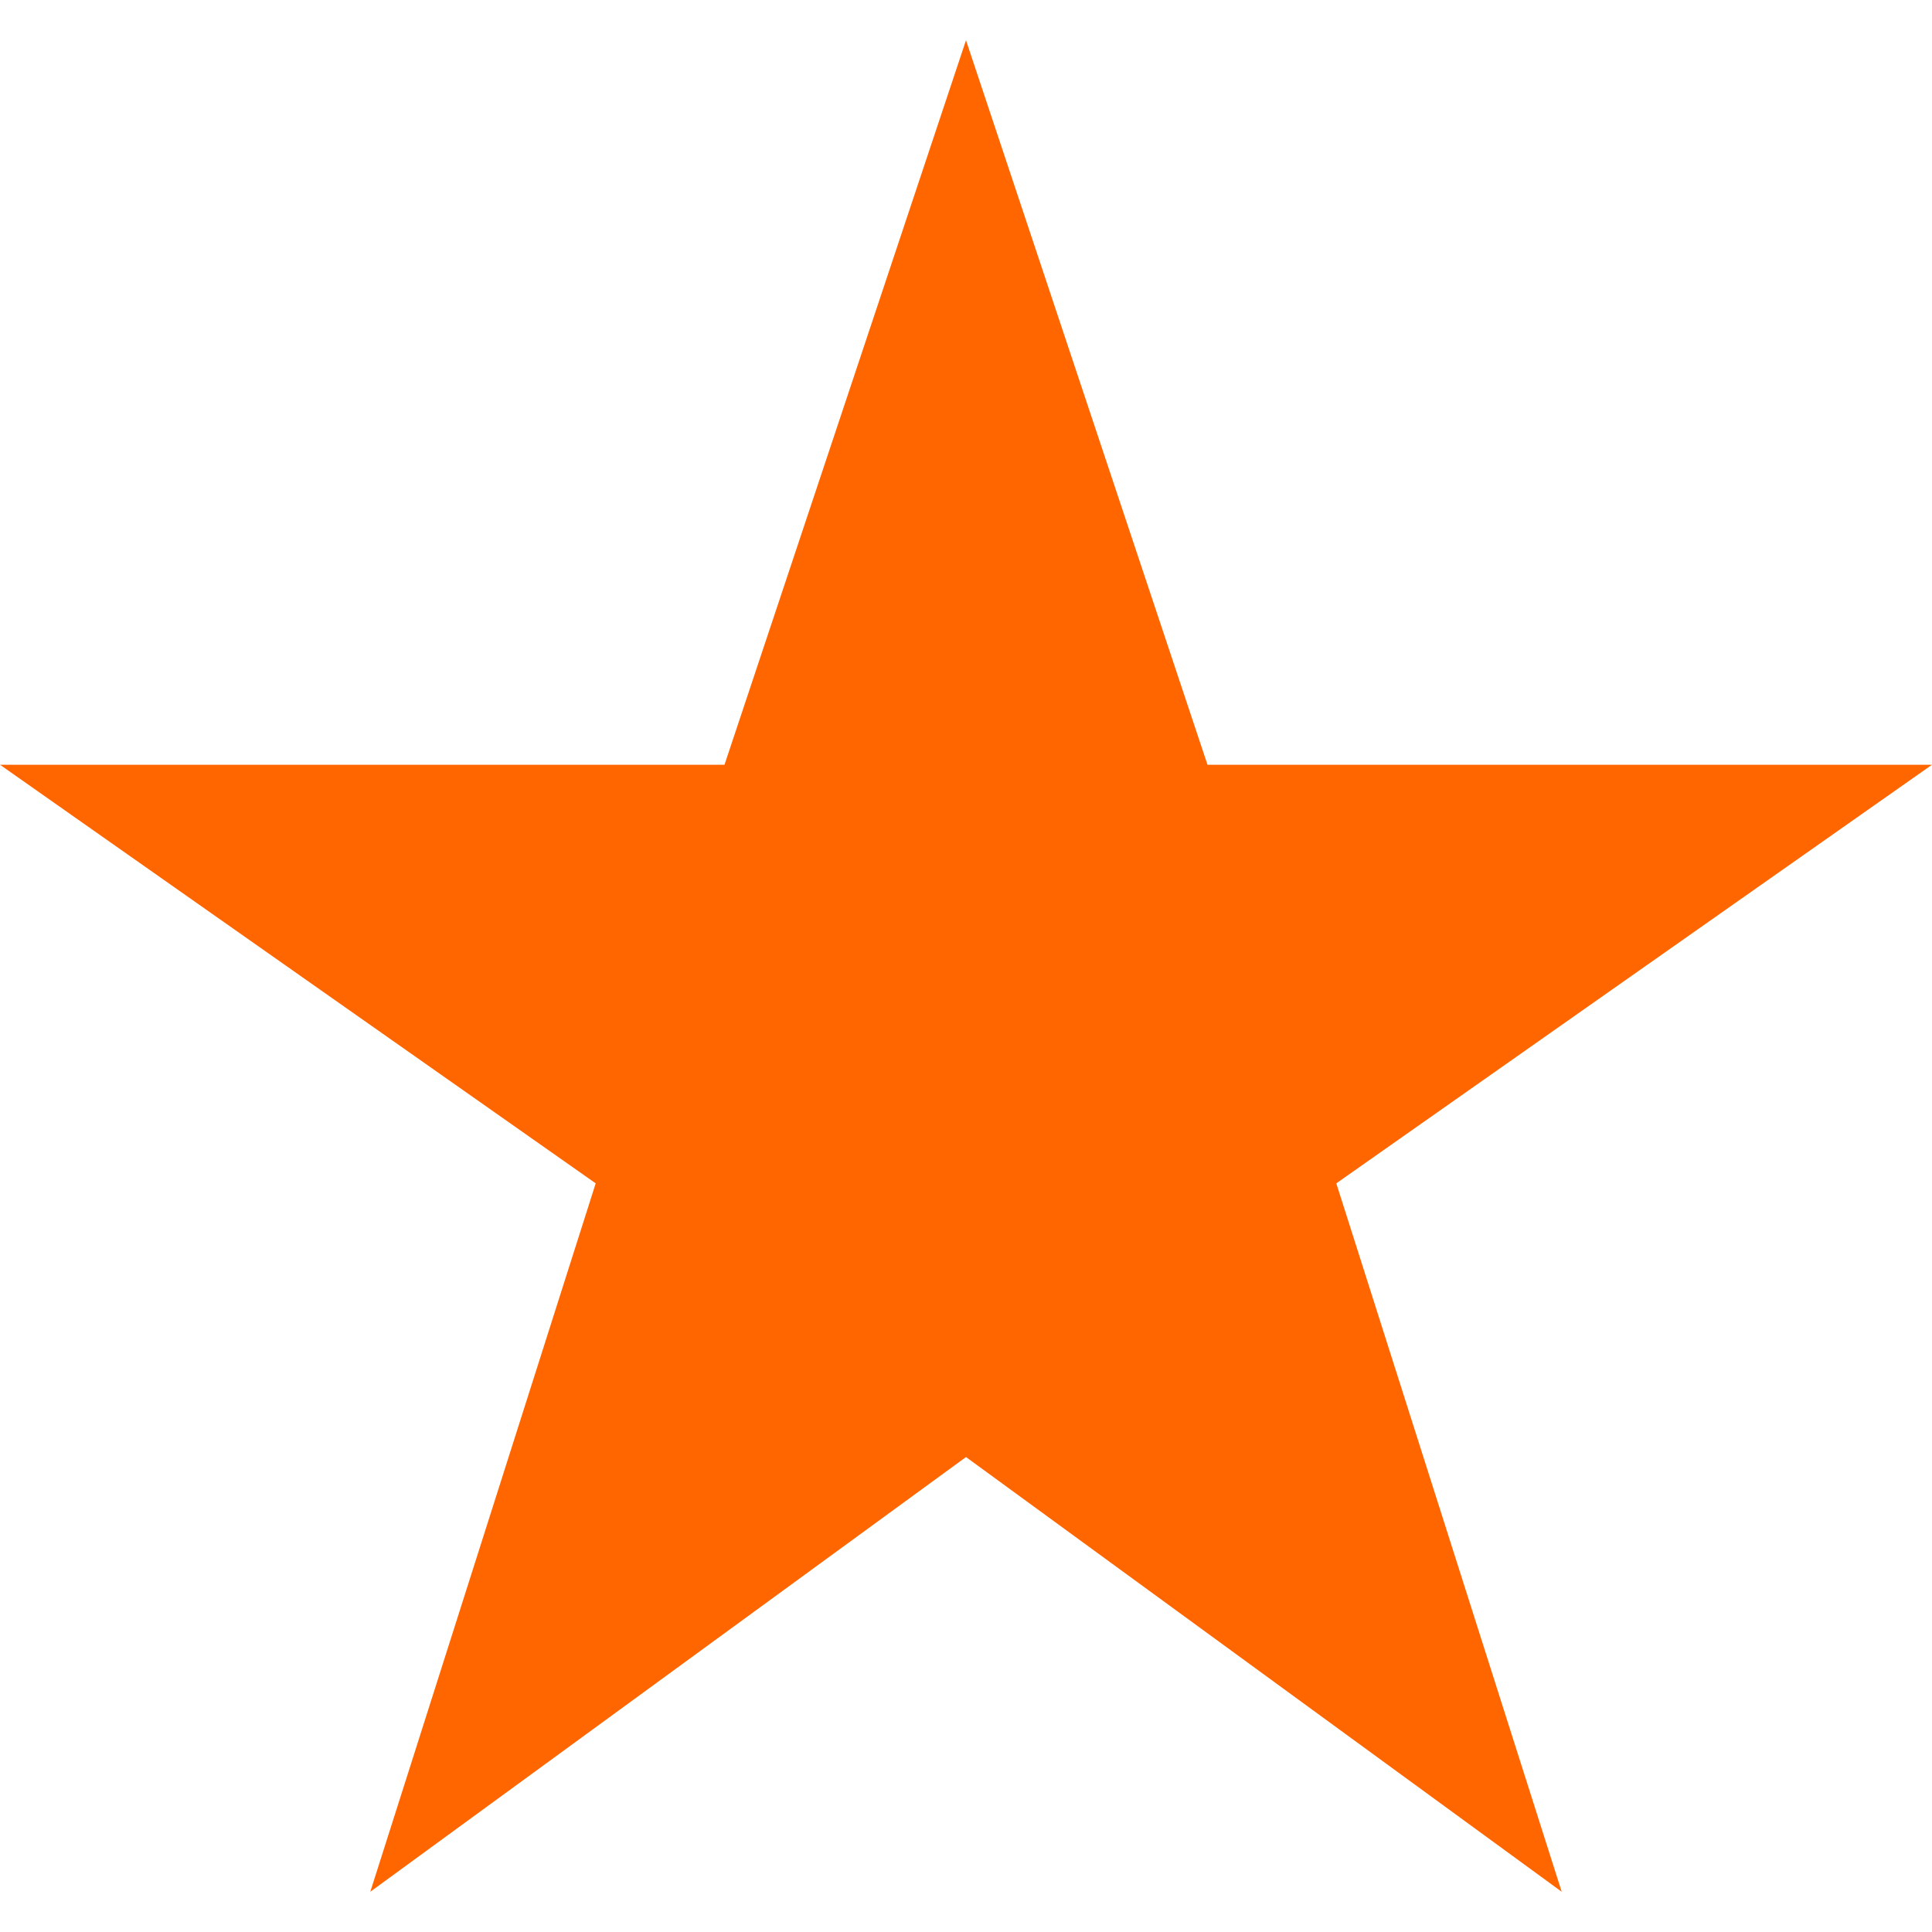
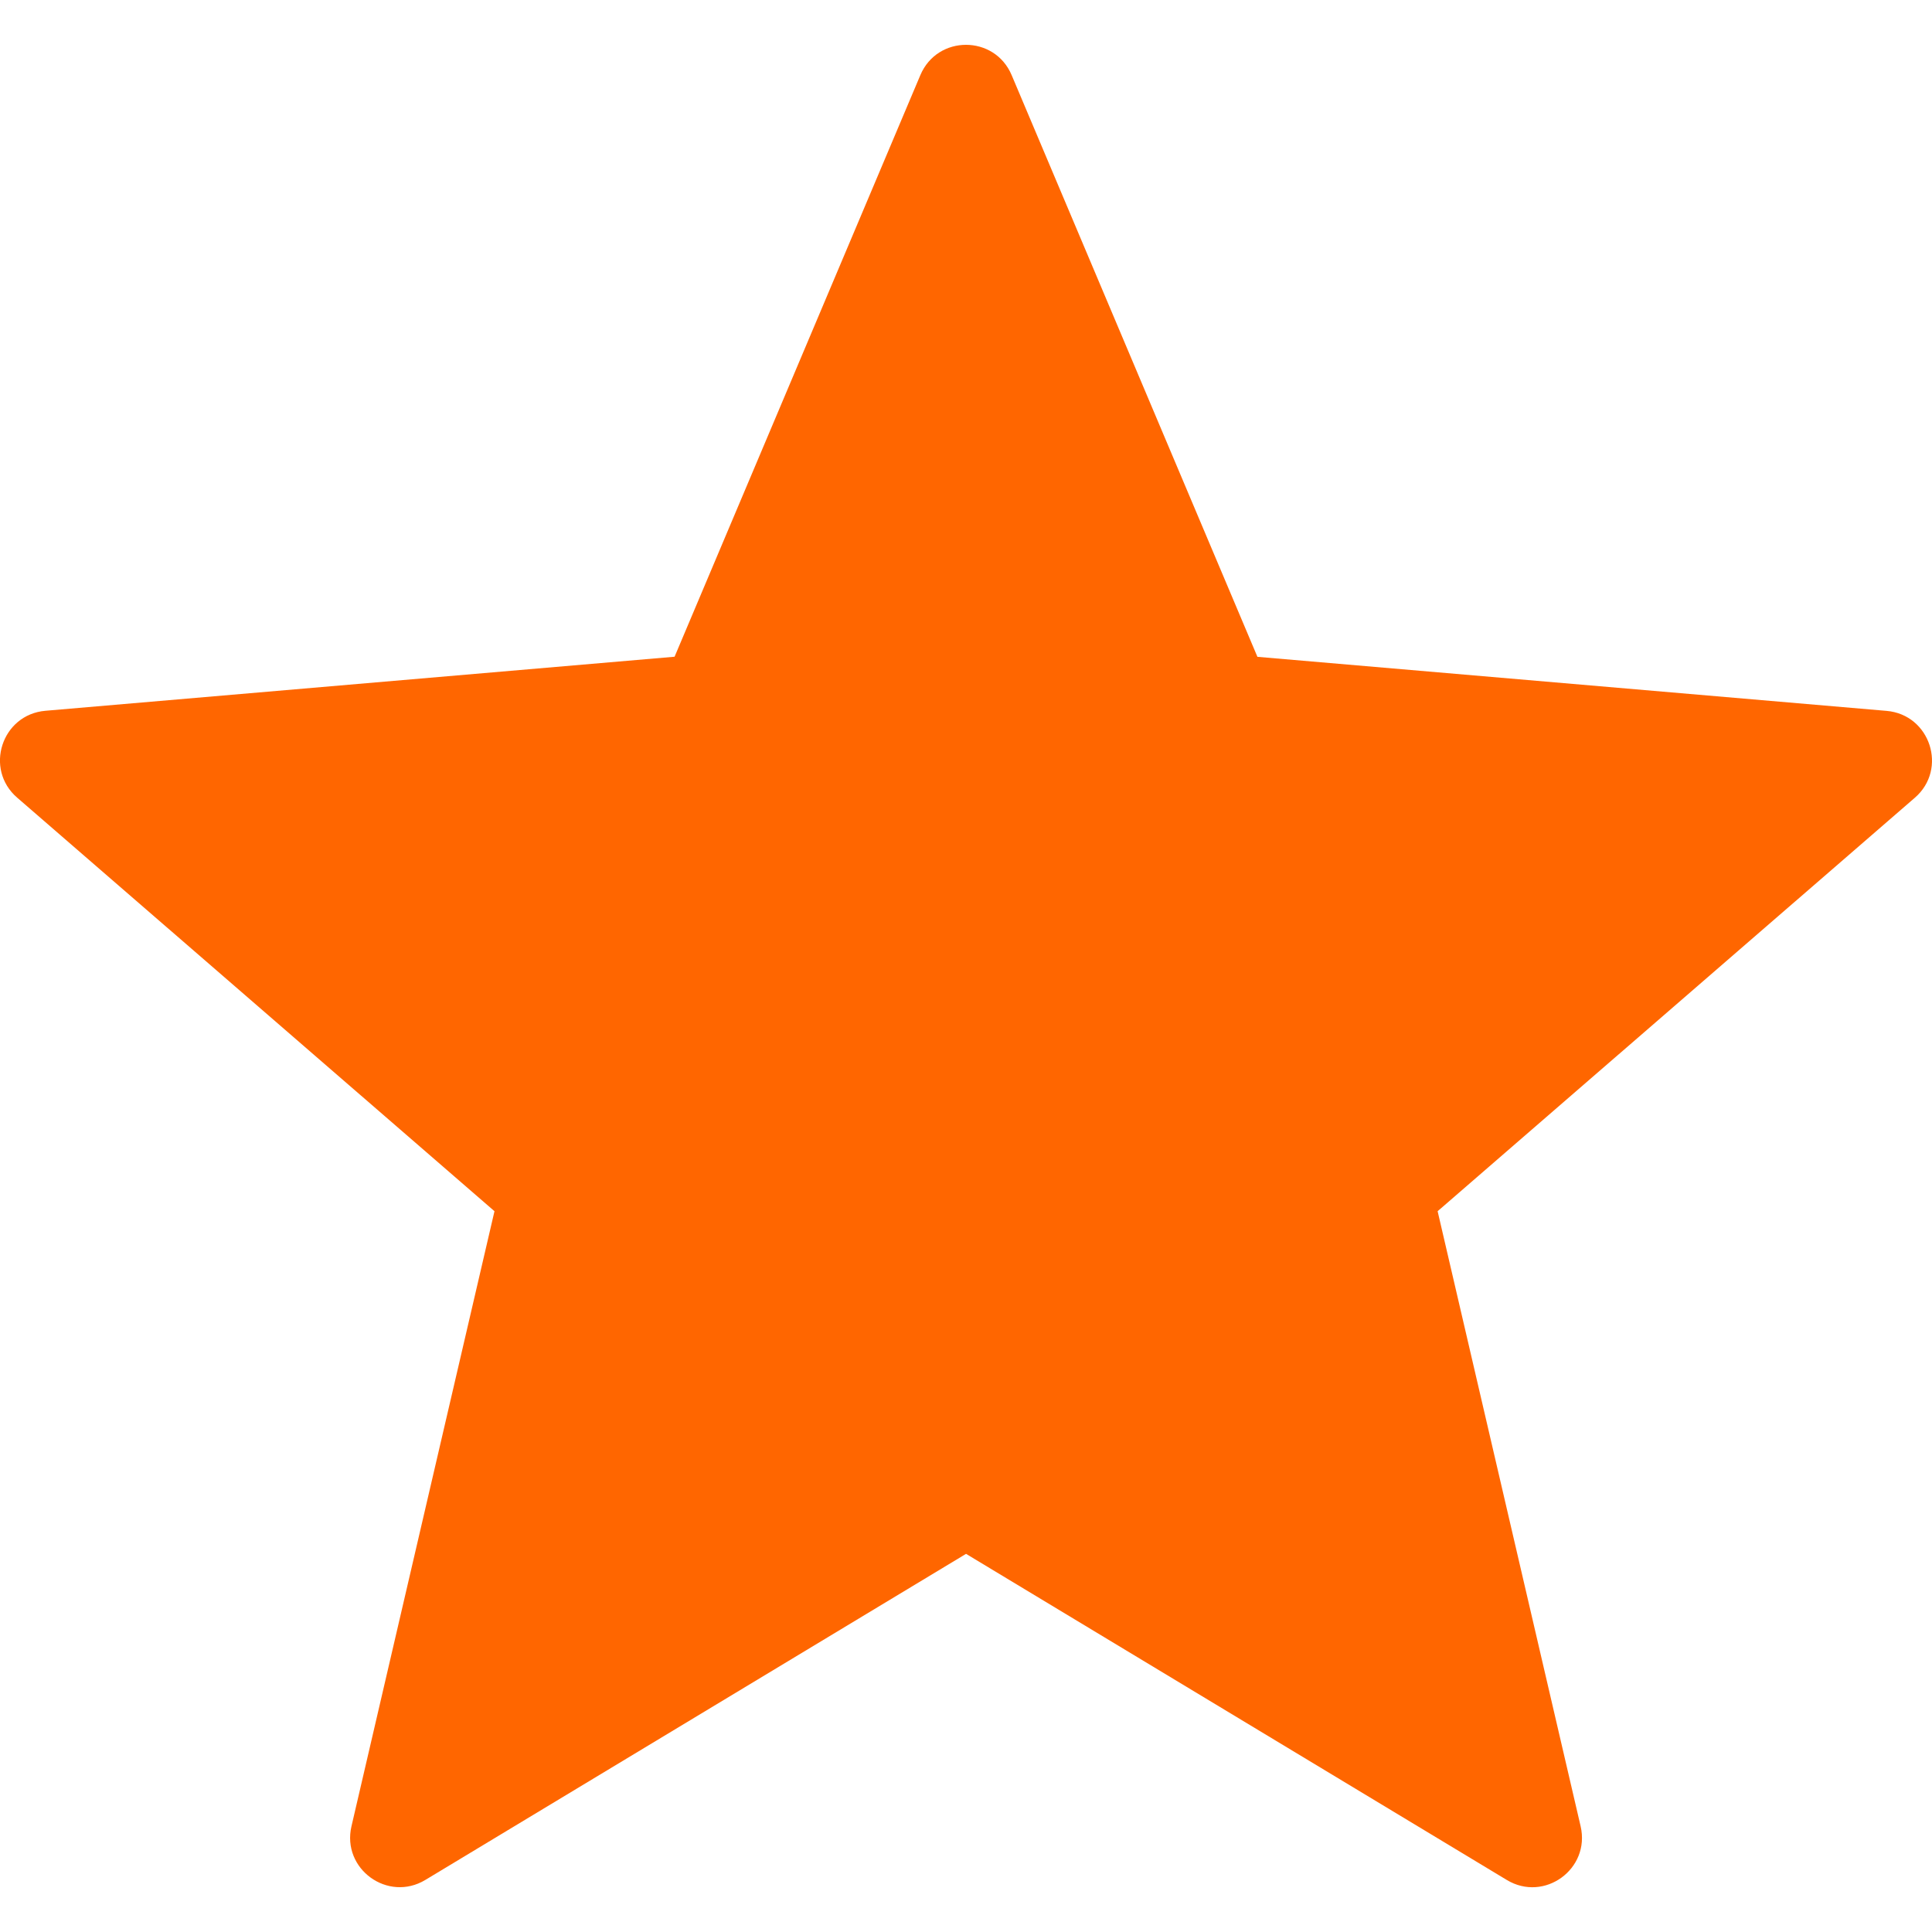
- <svg xmlns="http://www.w3.org/2000/svg" version="1.1" id="Capa_1" x="0px" y="0px" width="512px" height="512px" viewBox="0 0 306 306" style="enable-background:new 0 0 306 306;" xml:space="preserve" class="">
+ <svg xmlns="http://www.w3.org/2000/svg" version="1.1" viewBox="0 0 19.481 19.481" enable-background="new 0 0 19.481 19.481" width="512px" height="512px" class="">
  <g>
    <g>
-       <g id="star-rate">
-         <polygon points="153,230.775 247.35,299.625 211.65,187.425 306,121.125 191.25,121.125 153,6.375 114.75,121.125 0,121.125     94.35,187.425 58.65,299.625   " data-original="#000000" class="active-path" data-old_color="#ff6600" fill="#ff6600" />
-       </g>
+       <path d="m10.201,.758l2.478,5.865 6.344,.545c0.44,0.038 0.619,0.587 0.285,0.876l-4.812,4.169 1.442,6.202c0.1,0.431-0.367,0.77-0.745,0.541l-5.452-3.288-5.452,3.288c-0.379,0.228-0.845-0.111-0.745-0.541l1.442-6.202-4.813-4.17c-0.334-0.289-0.156-0.838 0.285-0.876l6.344-.545 2.478-5.864c0.172-0.408 0.749-0.408 0.921,0z" data-original="#000000" class="active-path" data-old_color="#000000" fill="#ff6600" />
    </g>
  </g>
</svg>
